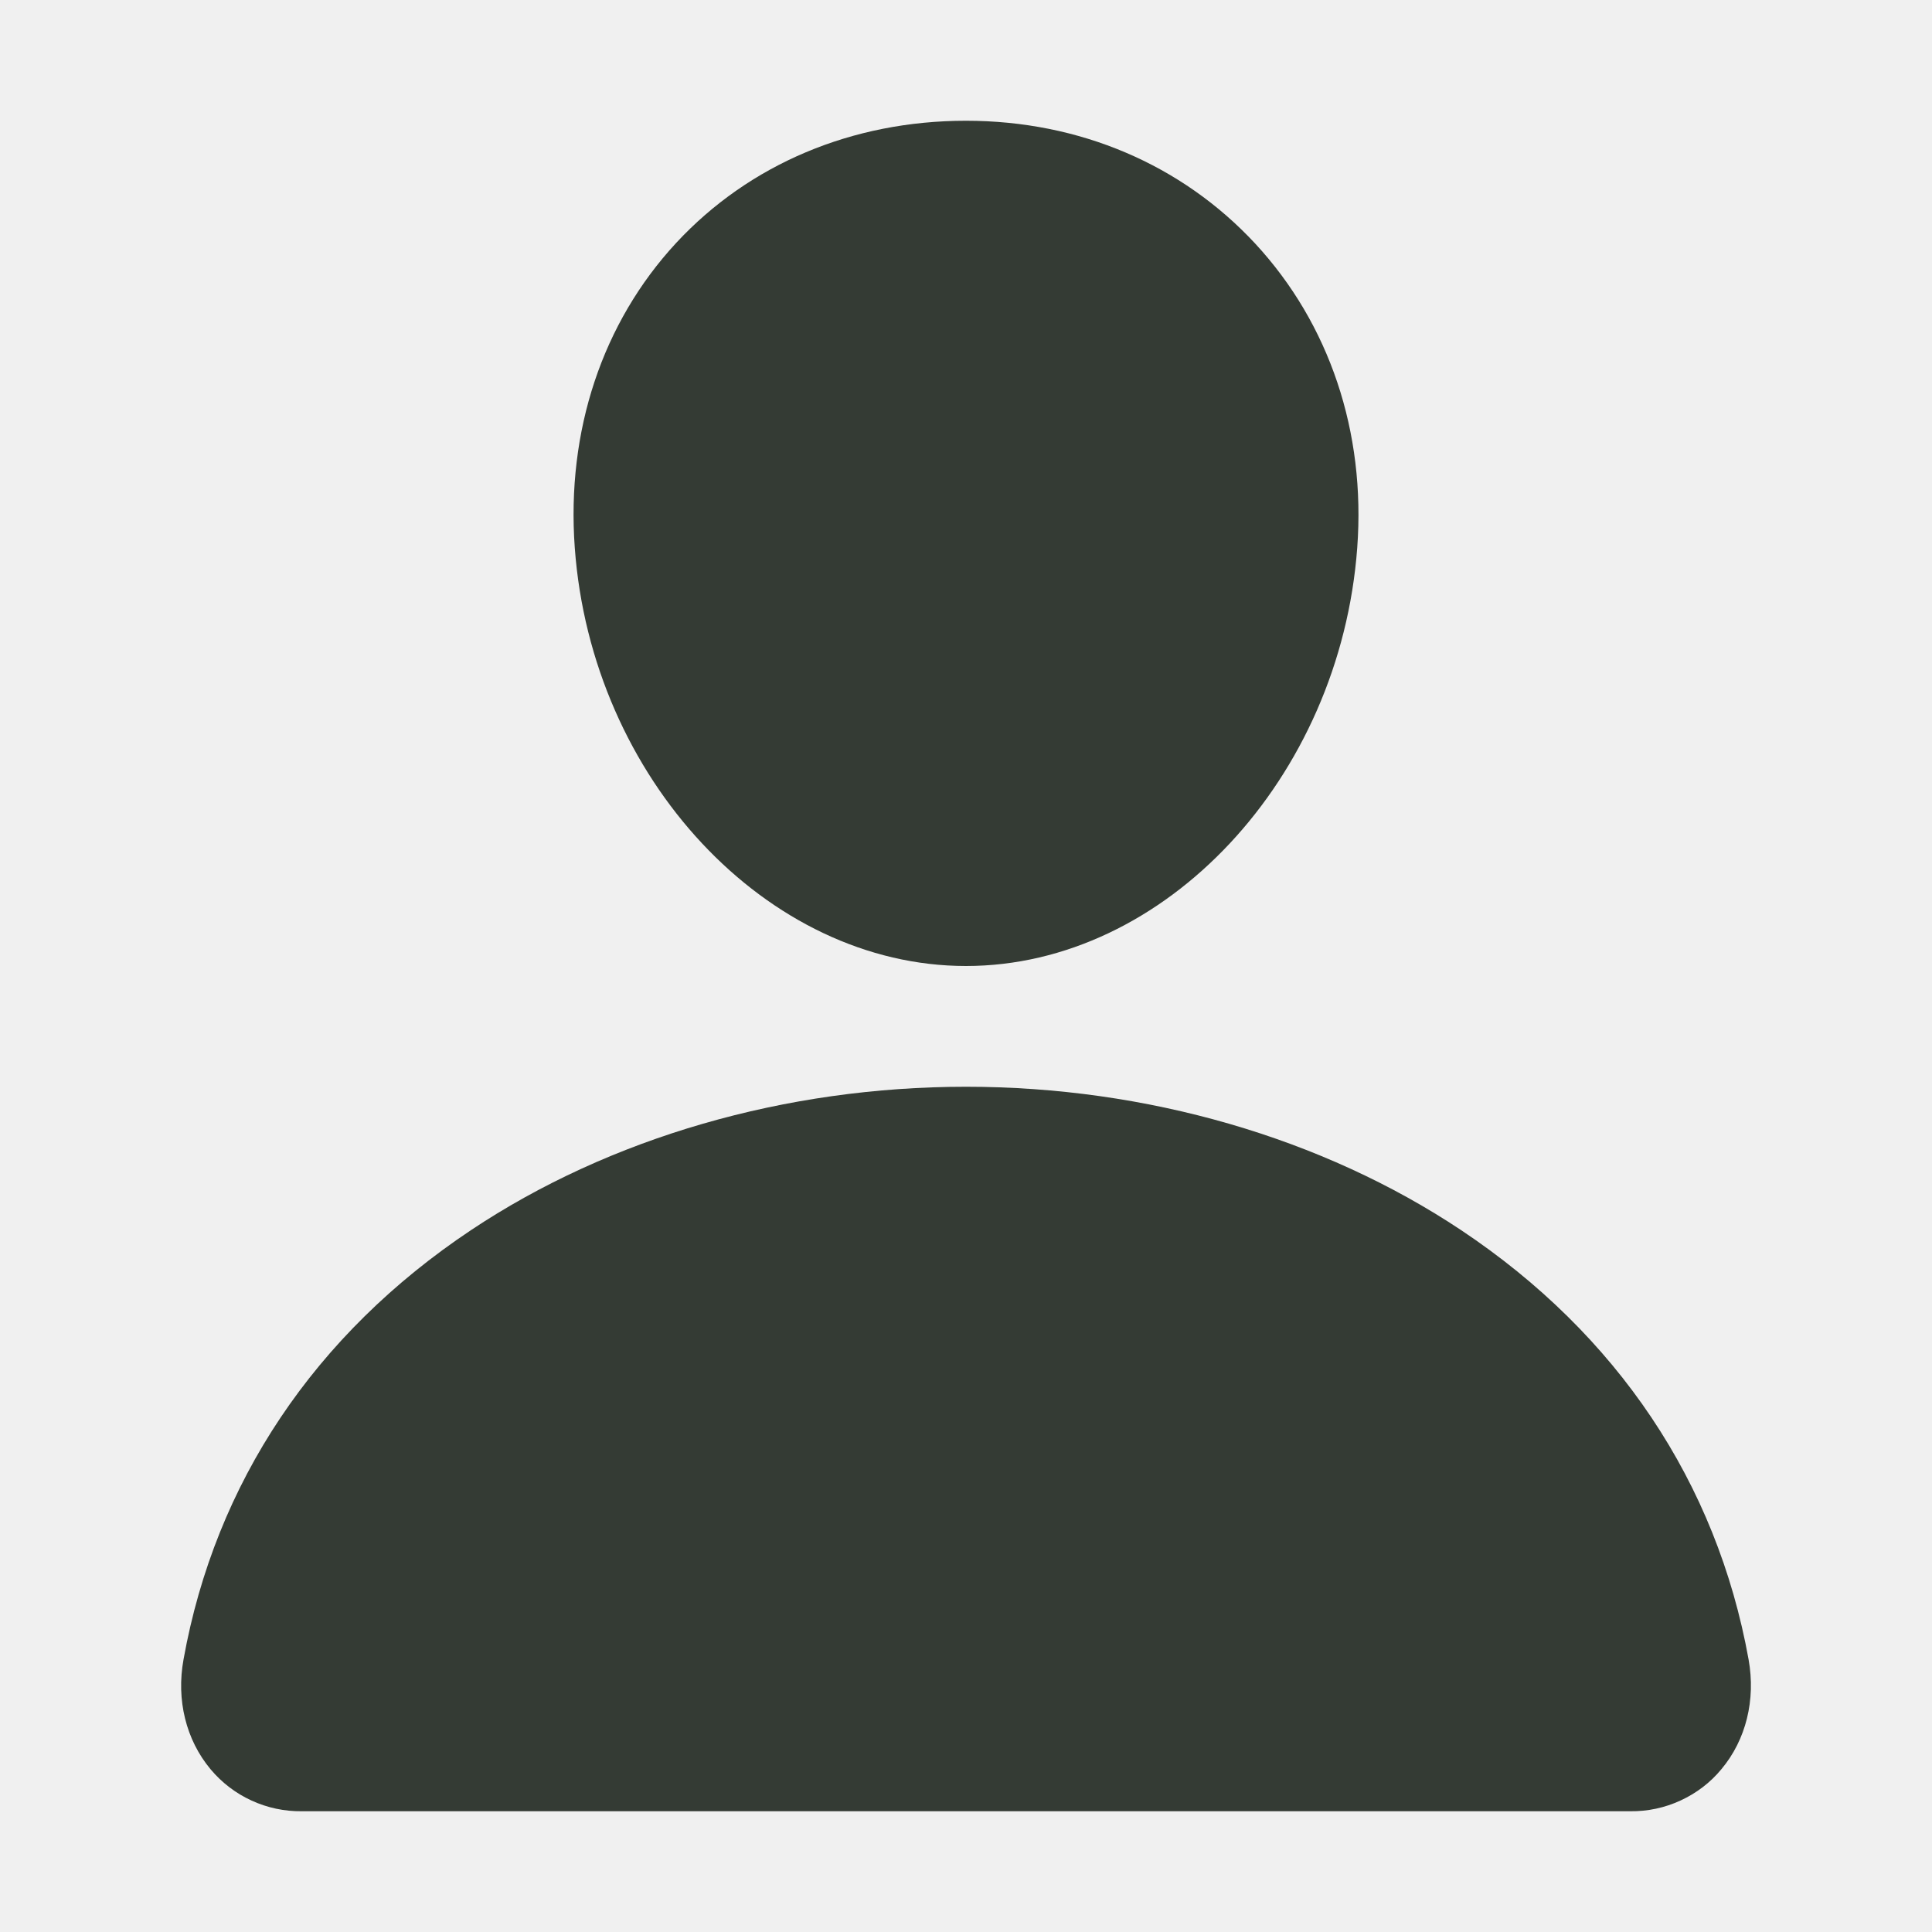
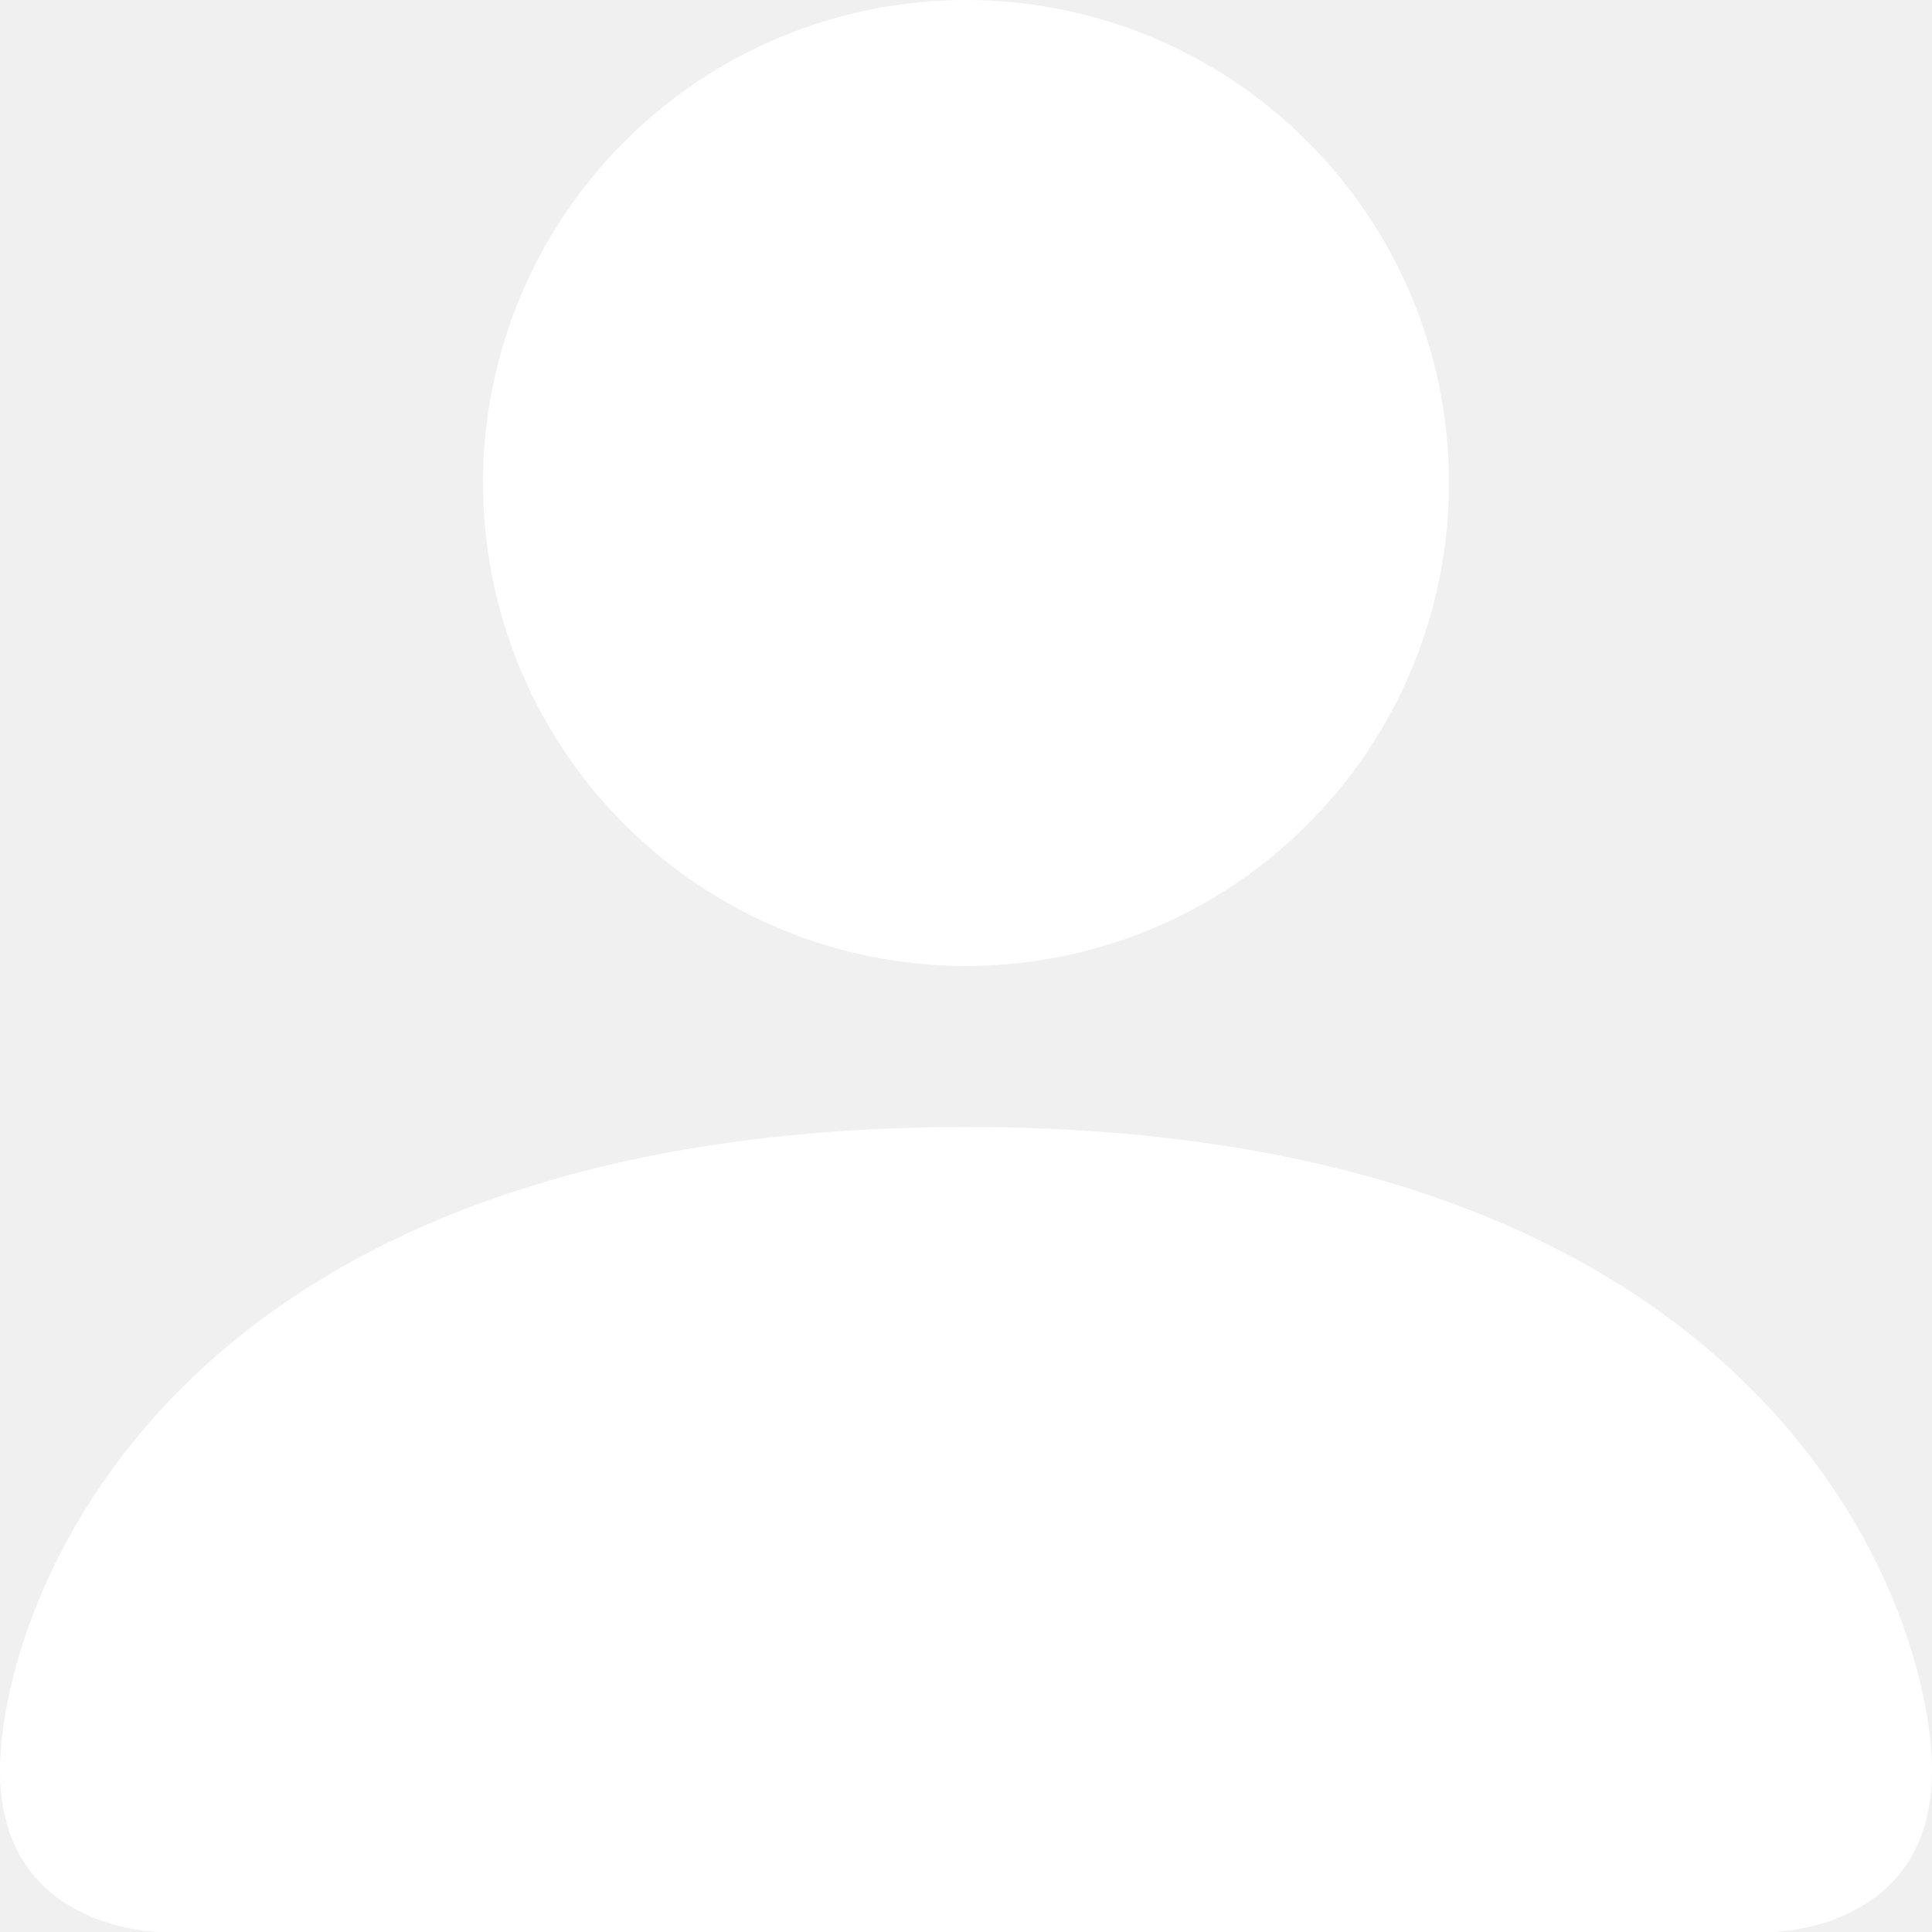
- <svg xmlns="http://www.w3.org/2000/svg" width="18" height="18" viewBox="0 0 18 18" fill="none">
-   <path d="M11.695 2.27C11.01 1.532 10.055 1.125 9 1.125C7.94 1.125 6.981 1.529 6.3 2.263C5.612 3.006 5.276 4.014 5.355 5.103C5.511 7.252 7.146 9 9 9C10.854 9 12.486 7.252 12.645 5.104C12.725 4.025 12.387 3.018 11.695 2.27ZM15.188 16.875H2.813C2.651 16.877 2.49 16.843 2.343 16.775C2.196 16.708 2.066 16.608 1.962 16.484C1.733 16.21 1.641 15.838 1.71 15.46C2.006 13.814 2.932 12.432 4.388 11.461C5.681 10.599 7.319 10.125 9 10.125C10.682 10.125 12.32 10.6 13.613 11.461C15.068 12.431 15.994 13.814 16.291 15.46C16.359 15.837 16.267 16.21 16.038 16.483C15.935 16.608 15.805 16.707 15.657 16.775C15.51 16.843 15.35 16.877 15.188 16.875Z" fill="#343B34" />
+ <svg xmlns="http://www.w3.org/2000/svg" width="12" height="12" viewBox="0 0 12 12" fill="none">
+   <path d="M1 12C1 12 0 12 0 11C0 10 1 7 6 7C11 7 12 10 12 11C12 12 11 12 11 12H1ZM6 6C6.796 6 7.559 5.684 8.121 5.121C8.684 4.559 9 3.796 9 3C9 2.204 8.684 1.441 8.121 0.879C7.559 0.316 6.796 0 6 0C5.204 0 4.441 0.316 3.879 0.879C3.316 1.441 3 2.204 3 3C3 3.796 3.316 4.559 3.879 5.121C4.441 5.684 5.204 6 6 6Z" fill="white" />
</svg>
